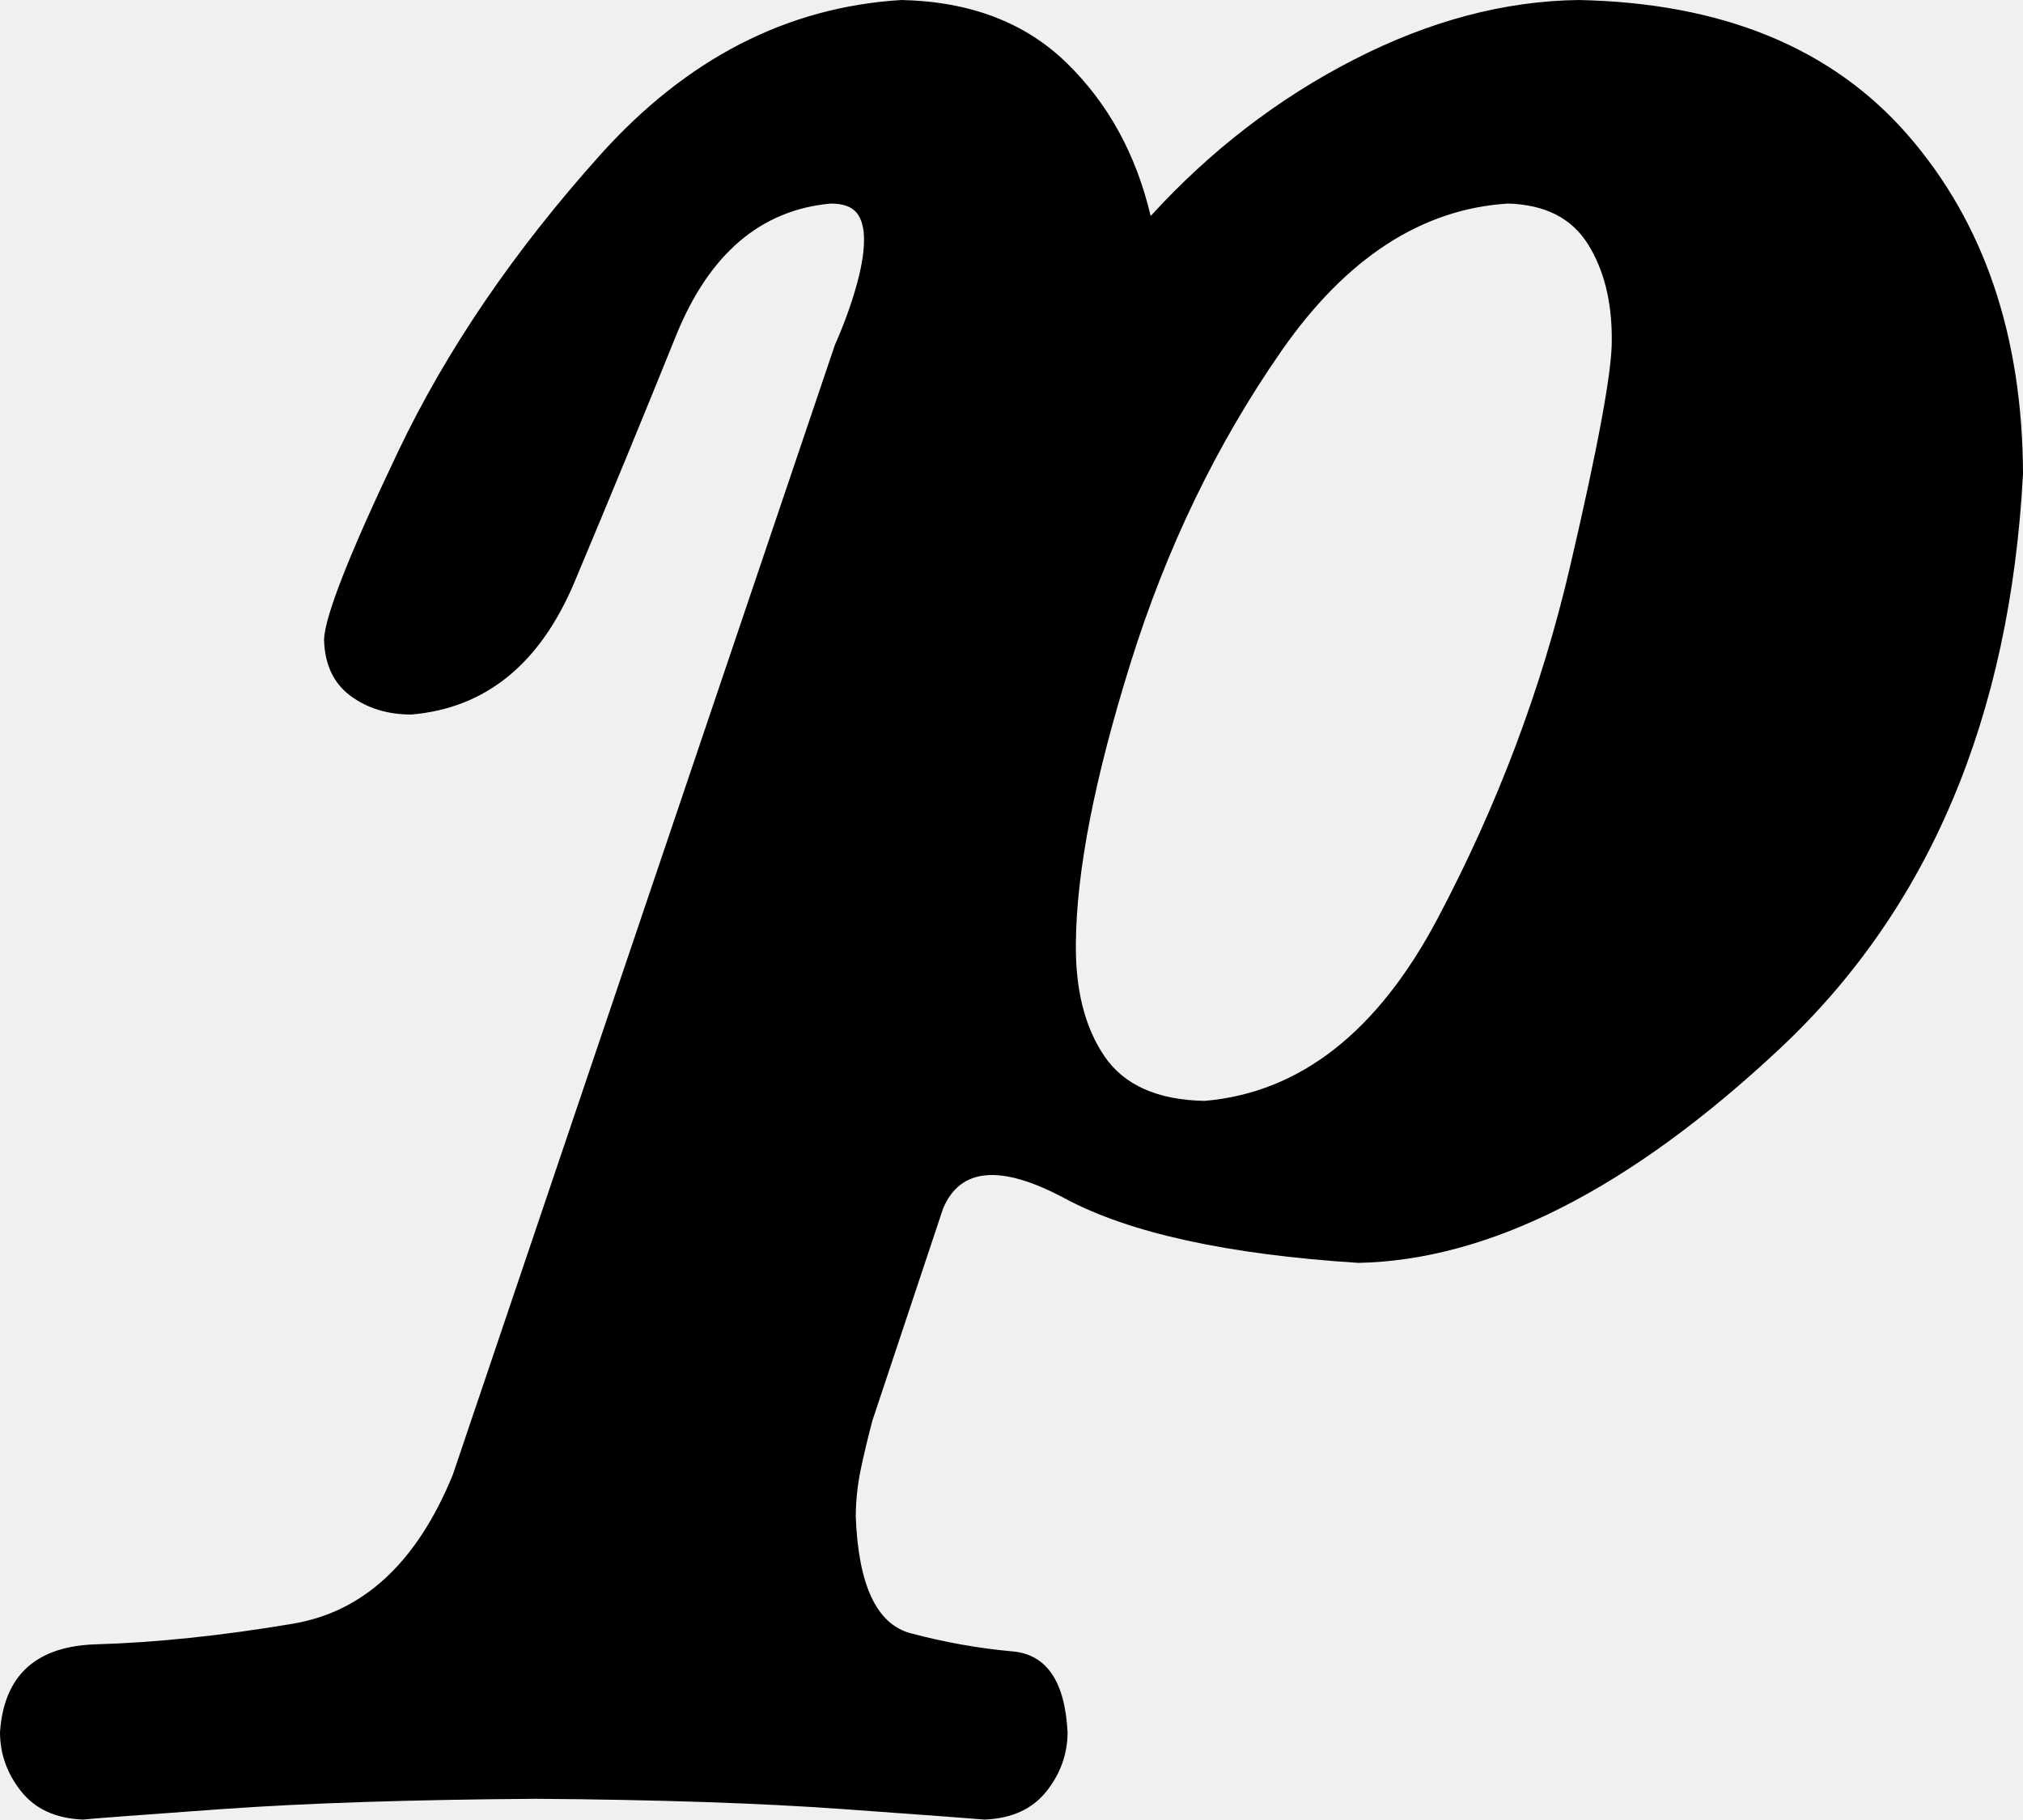
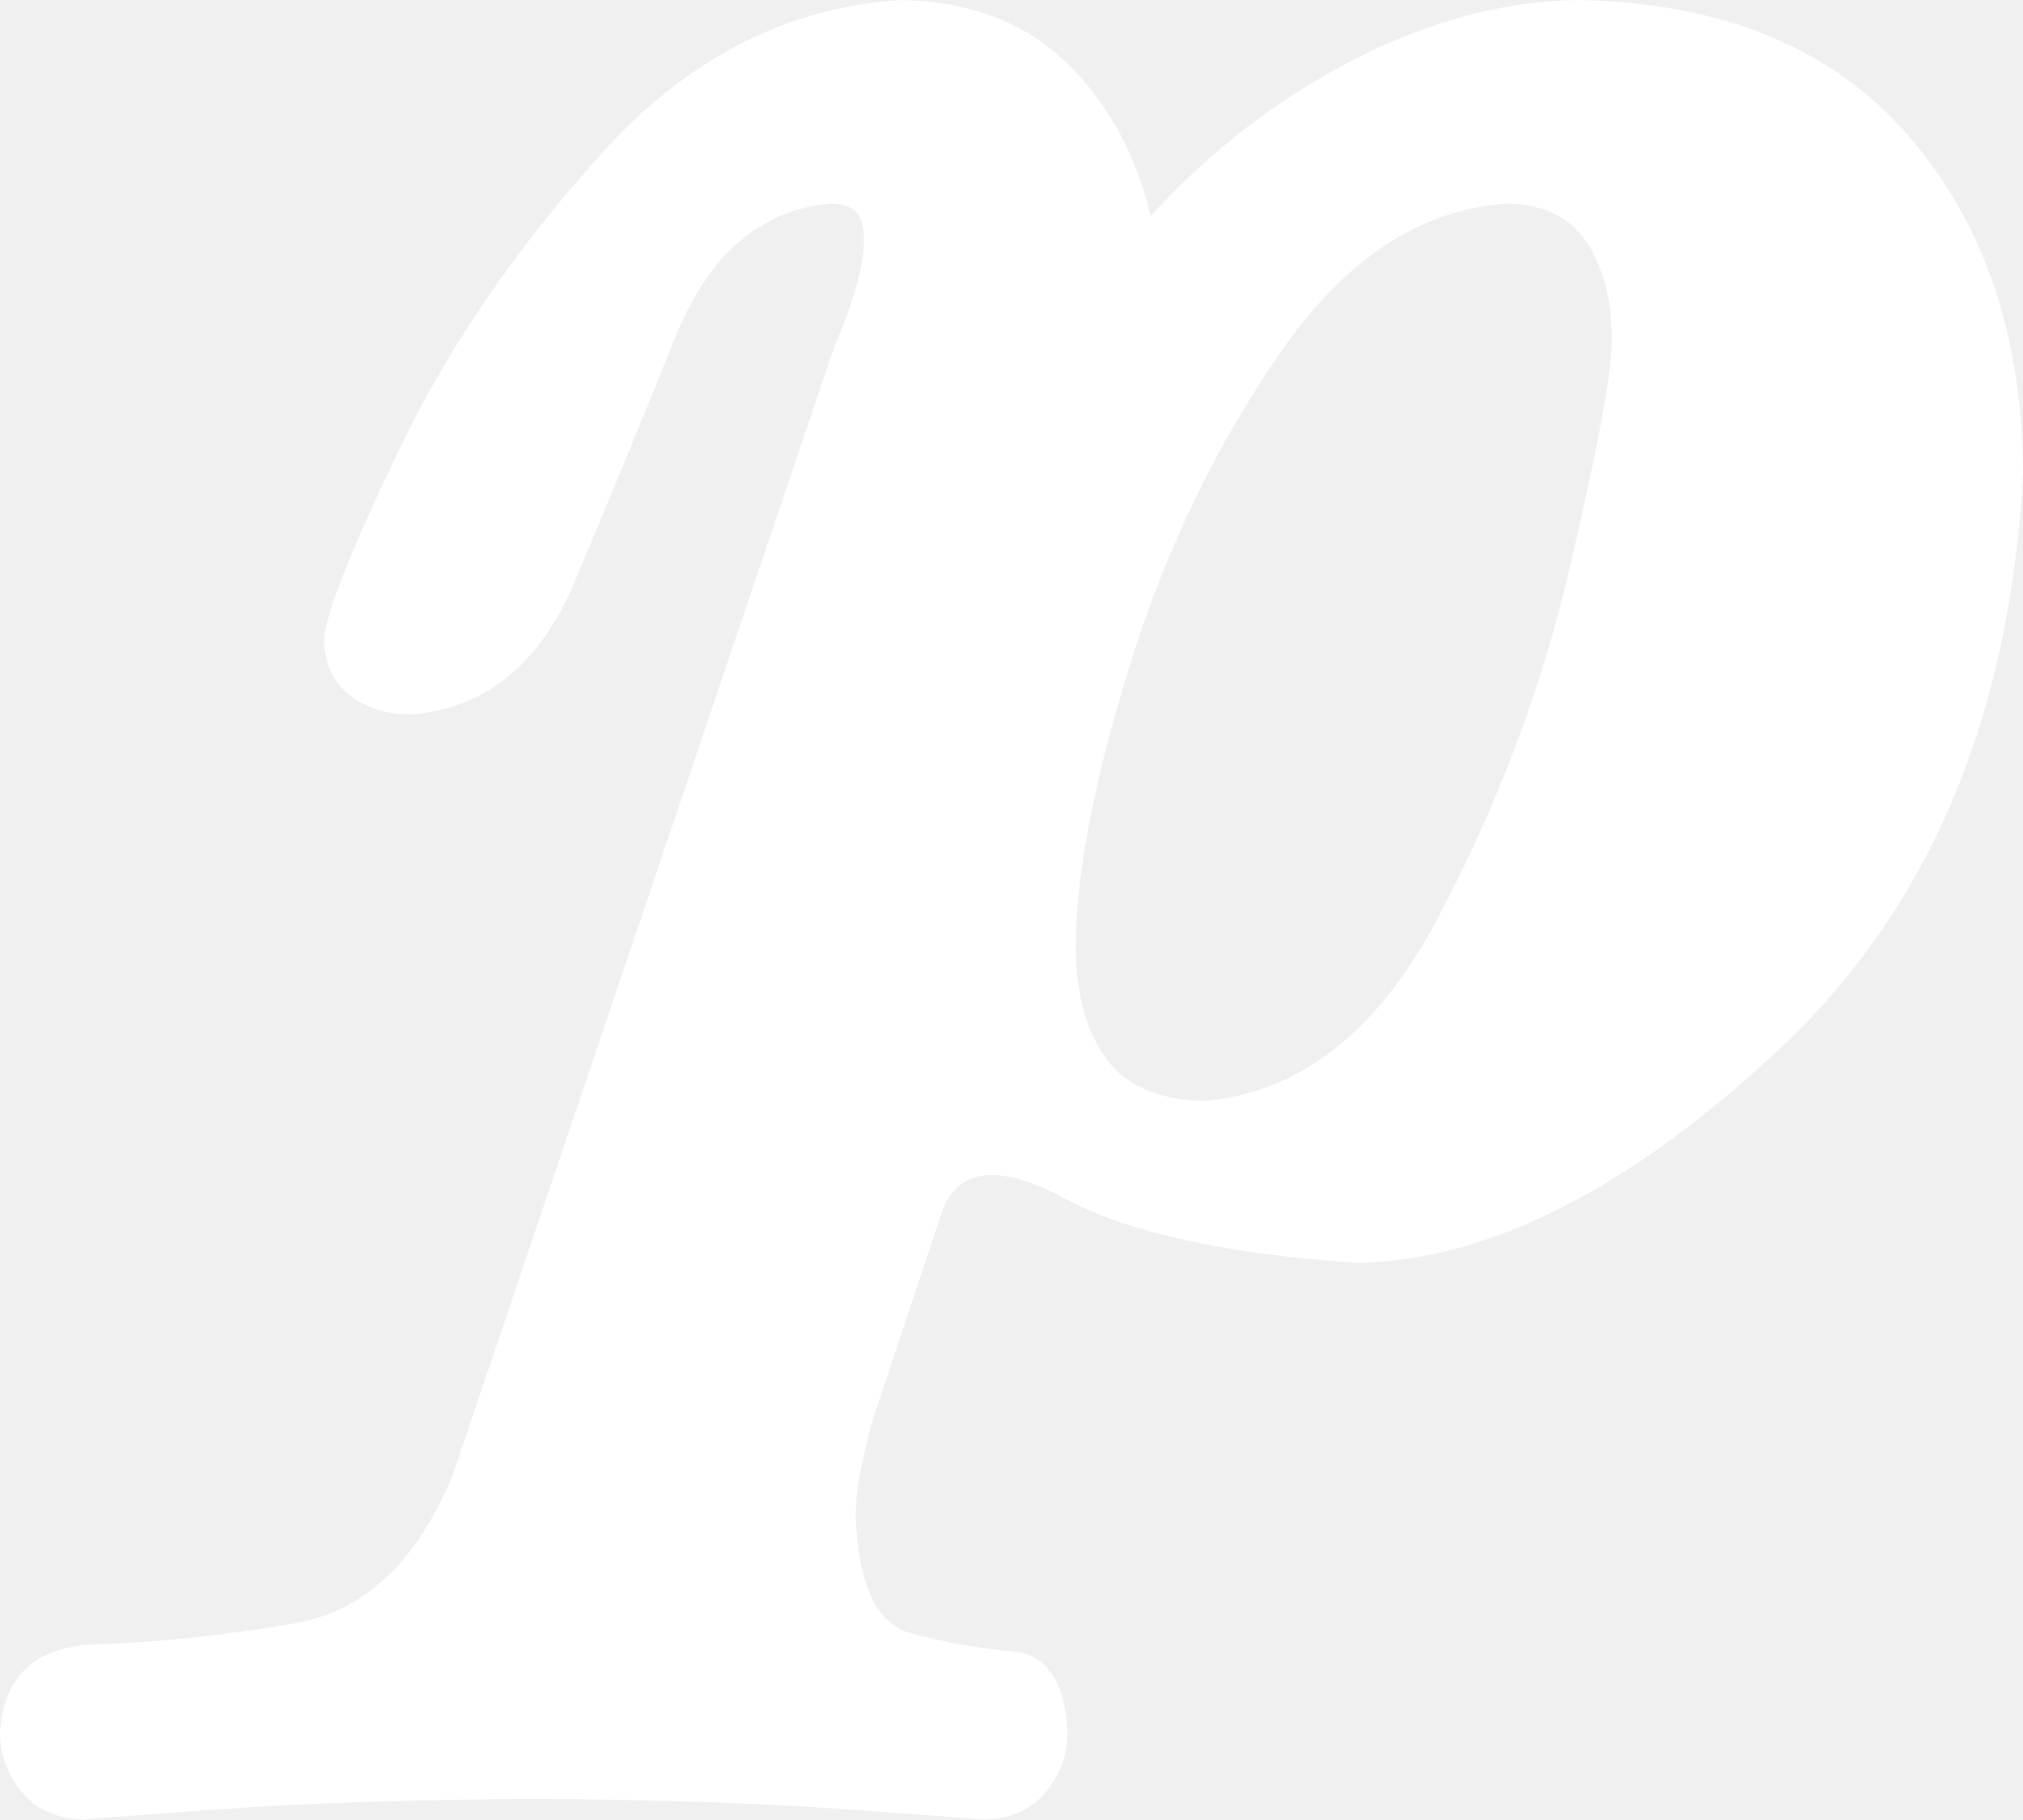
<svg xmlns="http://www.w3.org/2000/svg" version="1.0" width="84.864" height="76.326" id="svg2">
-   <defs id="defs4" />
-   <g transform="translate(-319.3773,-505.9355)" id="layer1">
-     <path d="M 369.912,552.114 C 367.934,552.078 366.533,551.453 365.708,550.241 C 364.884,549.028 364.485,547.446 364.51,545.492 C 364.534,542.476 365.3,538.556 366.808,533.733 C 368.316,528.91 370.424,524.551 373.133,520.657 C 375.842,516.763 379.008,514.702 382.633,514.474 C 384.187,514.518 385.305,515.084 385.988,516.173 C 386.67,517.262 387.004,518.613 386.99,520.225 C 387.002,521.496 386.416,524.665 385.234,529.732 C 384.052,534.798 382.202,539.71 379.684,544.466 C 377.166,549.223 373.909,551.772 369.912,552.114 L 369.912,552.114 z M 332.97,532.771 C 333.002,533.817 333.373,534.601 334.08,535.124 C 334.788,535.647 335.638,535.908 336.629,535.908 C 339.747,535.644 342.03,533.791 343.477,530.351 C 344.923,526.911 346.341,523.471 347.73,520.031 C 349.119,516.591 351.285,514.739 354.229,514.474 C 354.745,514.474 355.108,514.605 355.318,514.866 C 355.529,515.128 355.63,515.52 355.623,516.043 C 355.616,516.584 355.5,517.244 355.275,518.025 C 355.05,518.805 354.759,519.597 354.403,520.399 L 338.372,567.798 C 336.875,571.461 334.64,573.544 331.666,574.045 C 328.692,574.546 325.94,574.835 323.411,574.91 C 320.882,574.985 319.538,576.216 319.377,578.602 C 319.381,579.516 319.679,580.344 320.27,581.085 C 320.862,581.825 321.726,582.217 322.862,582.261 C 323.164,582.225 325.088,582.08 328.635,581.825 C 332.182,581.571 336.589,581.426 341.857,581.39 C 346.954,581.426 351.267,581.571 354.795,581.825 C 358.324,582.08 360.285,582.225 360.677,582.261 C 361.813,582.217 362.677,581.825 363.269,581.085 C 363.861,580.344 364.158,579.516 364.162,578.602 C 364.052,576.466 363.284,575.335 361.858,575.207 C 360.431,575.079 359.005,574.825 357.579,574.445 C 356.152,574.065 355.384,572.43 355.275,569.54 C 355.282,568.85 355.355,568.182 355.493,567.536 C 355.63,566.89 355.79,566.222 355.972,565.532 L 358.934,556.645 C 359.649,554.91 361.356,554.764 364.053,556.209 C 366.75,557.654 370.853,558.555 376.36,558.91 C 381.867,558.794 387.756,555.803 394.026,549.936 C 400.295,544.069 403.701,536.024 404.242,525.801 C 404.216,520.018 402.611,515.291 399.428,511.621 C 396.244,507.95 391.633,506.055 385.596,505.936 C 382.484,505.976 379.341,506.811 376.164,508.441 C 372.987,510.071 370.148,512.256 367.647,514.997 C 367.037,512.409 365.861,510.267 364.118,508.571 C 362.376,506.876 360.067,505.997 357.192,505.936 C 352.394,506.228 348.184,508.392 344.561,512.428 C 340.938,516.464 338.109,520.616 336.074,524.885 C 334.039,529.153 333.004,531.782 332.97,532.771 L 332.97,532.771 z" id="text2502" style="font-size:174.261px;font-style:normal;font-variant:normal;font-weight:normal;font-stretch:normal;text-align:center;text-anchor:middle;fill:#000000;fill-opacity:1;stroke:none;stroke-width:1px;stroke-linecap:butt;stroke-linejoin:miter;stroke-opacity:1;font-family:Emmentaler;-inkscape-font-specification:Emmentaler" />
+   <defs id="defs4">
+     </defs>
+   <g transform="translate(-319.3773,-505.9355)" id="layer1" style="fill:#ffffff">
+     <path d="M 369.912,552.114 C 367.934,552.078 366.533,551.453 365.708,550.241 C 364.884,549.028 364.485,547.446 364.51,545.492 C 364.534,542.476 365.3,538.556 366.808,533.733 C 368.316,528.91 370.424,524.551 373.133,520.657 C 375.842,516.763 379.008,514.702 382.633,514.474 C 384.187,514.518 385.305,515.084 385.988,516.173 C 386.67,517.262 387.004,518.613 386.99,520.225 C 387.002,521.496 386.416,524.665 385.234,529.732 C 384.052,534.798 382.202,539.71 379.684,544.466 C 377.166,549.223 373.909,551.772 369.912,552.114 L 369.912,552.114 z M 332.97,532.771 C 333.002,533.817 333.373,534.601 334.08,535.124 C 334.788,535.647 335.638,535.908 336.629,535.908 C 339.747,535.644 342.03,533.791 343.477,530.351 C 344.923,526.911 346.341,523.471 347.73,520.031 C 349.119,516.591 351.285,514.739 354.229,514.474 C 354.745,514.474 355.108,514.605 355.318,514.866 C 355.529,515.128 355.63,515.52 355.623,516.043 C 355.616,516.584 355.5,517.244 355.275,518.025 C 355.05,518.805 354.759,519.597 354.403,520.399 L 338.372,567.798 C 336.875,571.461 334.64,573.544 331.666,574.045 C 328.692,574.546 325.94,574.835 323.411,574.91 C 320.882,574.985 319.538,576.216 319.377,578.602 C 319.381,579.516 319.679,580.344 320.27,581.085 C 320.862,581.825 321.726,582.217 322.862,582.261 C 323.164,582.225 325.088,582.08 328.635,581.825 C 332.182,581.571 336.589,581.426 341.857,581.39 C 346.954,581.426 351.267,581.571 354.795,581.825 C 358.324,582.08 360.285,582.225 360.677,582.261 C 361.813,582.217 362.677,581.825 363.269,581.085 C 363.861,580.344 364.158,579.516 364.162,578.602 C 364.052,576.466 363.284,575.335 361.858,575.207 C 360.431,575.079 359.005,574.825 357.579,574.445 C 356.152,574.065 355.384,572.43 355.275,569.54 C 355.282,568.85 355.355,568.182 355.493,567.536 C 355.63,566.89 355.79,566.222 355.972,565.532 L 358.934,556.645 C 359.649,554.91 361.356,554.764 364.053,556.209 C 366.75,557.654 370.853,558.555 376.36,558.91 C 381.867,558.794 387.756,555.803 394.026,549.936 C 400.295,544.069 403.701,536.024 404.242,525.801 C 404.216,520.018 402.611,515.291 399.428,511.621 C 396.244,507.95 391.633,506.055 385.596,505.936 C 382.484,505.976 379.341,506.811 376.164,508.441 C 372.987,510.071 370.148,512.256 367.647,514.997 C 367.037,512.409 365.861,510.267 364.118,508.571 C 362.376,506.876 360.067,505.997 357.192,505.936 C 352.394,506.228 348.184,508.392 344.561,512.428 C 340.938,516.464 338.109,520.616 336.074,524.885 C 334.039,529.153 333.004,531.782 332.97,532.771 L 332.97,532.771 z" id="text2502" style="font-size:174.261px;font-style:normal;font-variant:normal;font-weight:normal;font-stretch:normal;text-align:center;text-anchor:middle;fill:#ffffff;fill-opacity:1;stroke:none;stroke-width:1px;stroke-linecap:butt;stroke-linejoin:miter;stroke-opacity:1;font-family:Emmentaler;-inkscape-font-specification:Emmentaler" />
  </g>
</svg>
